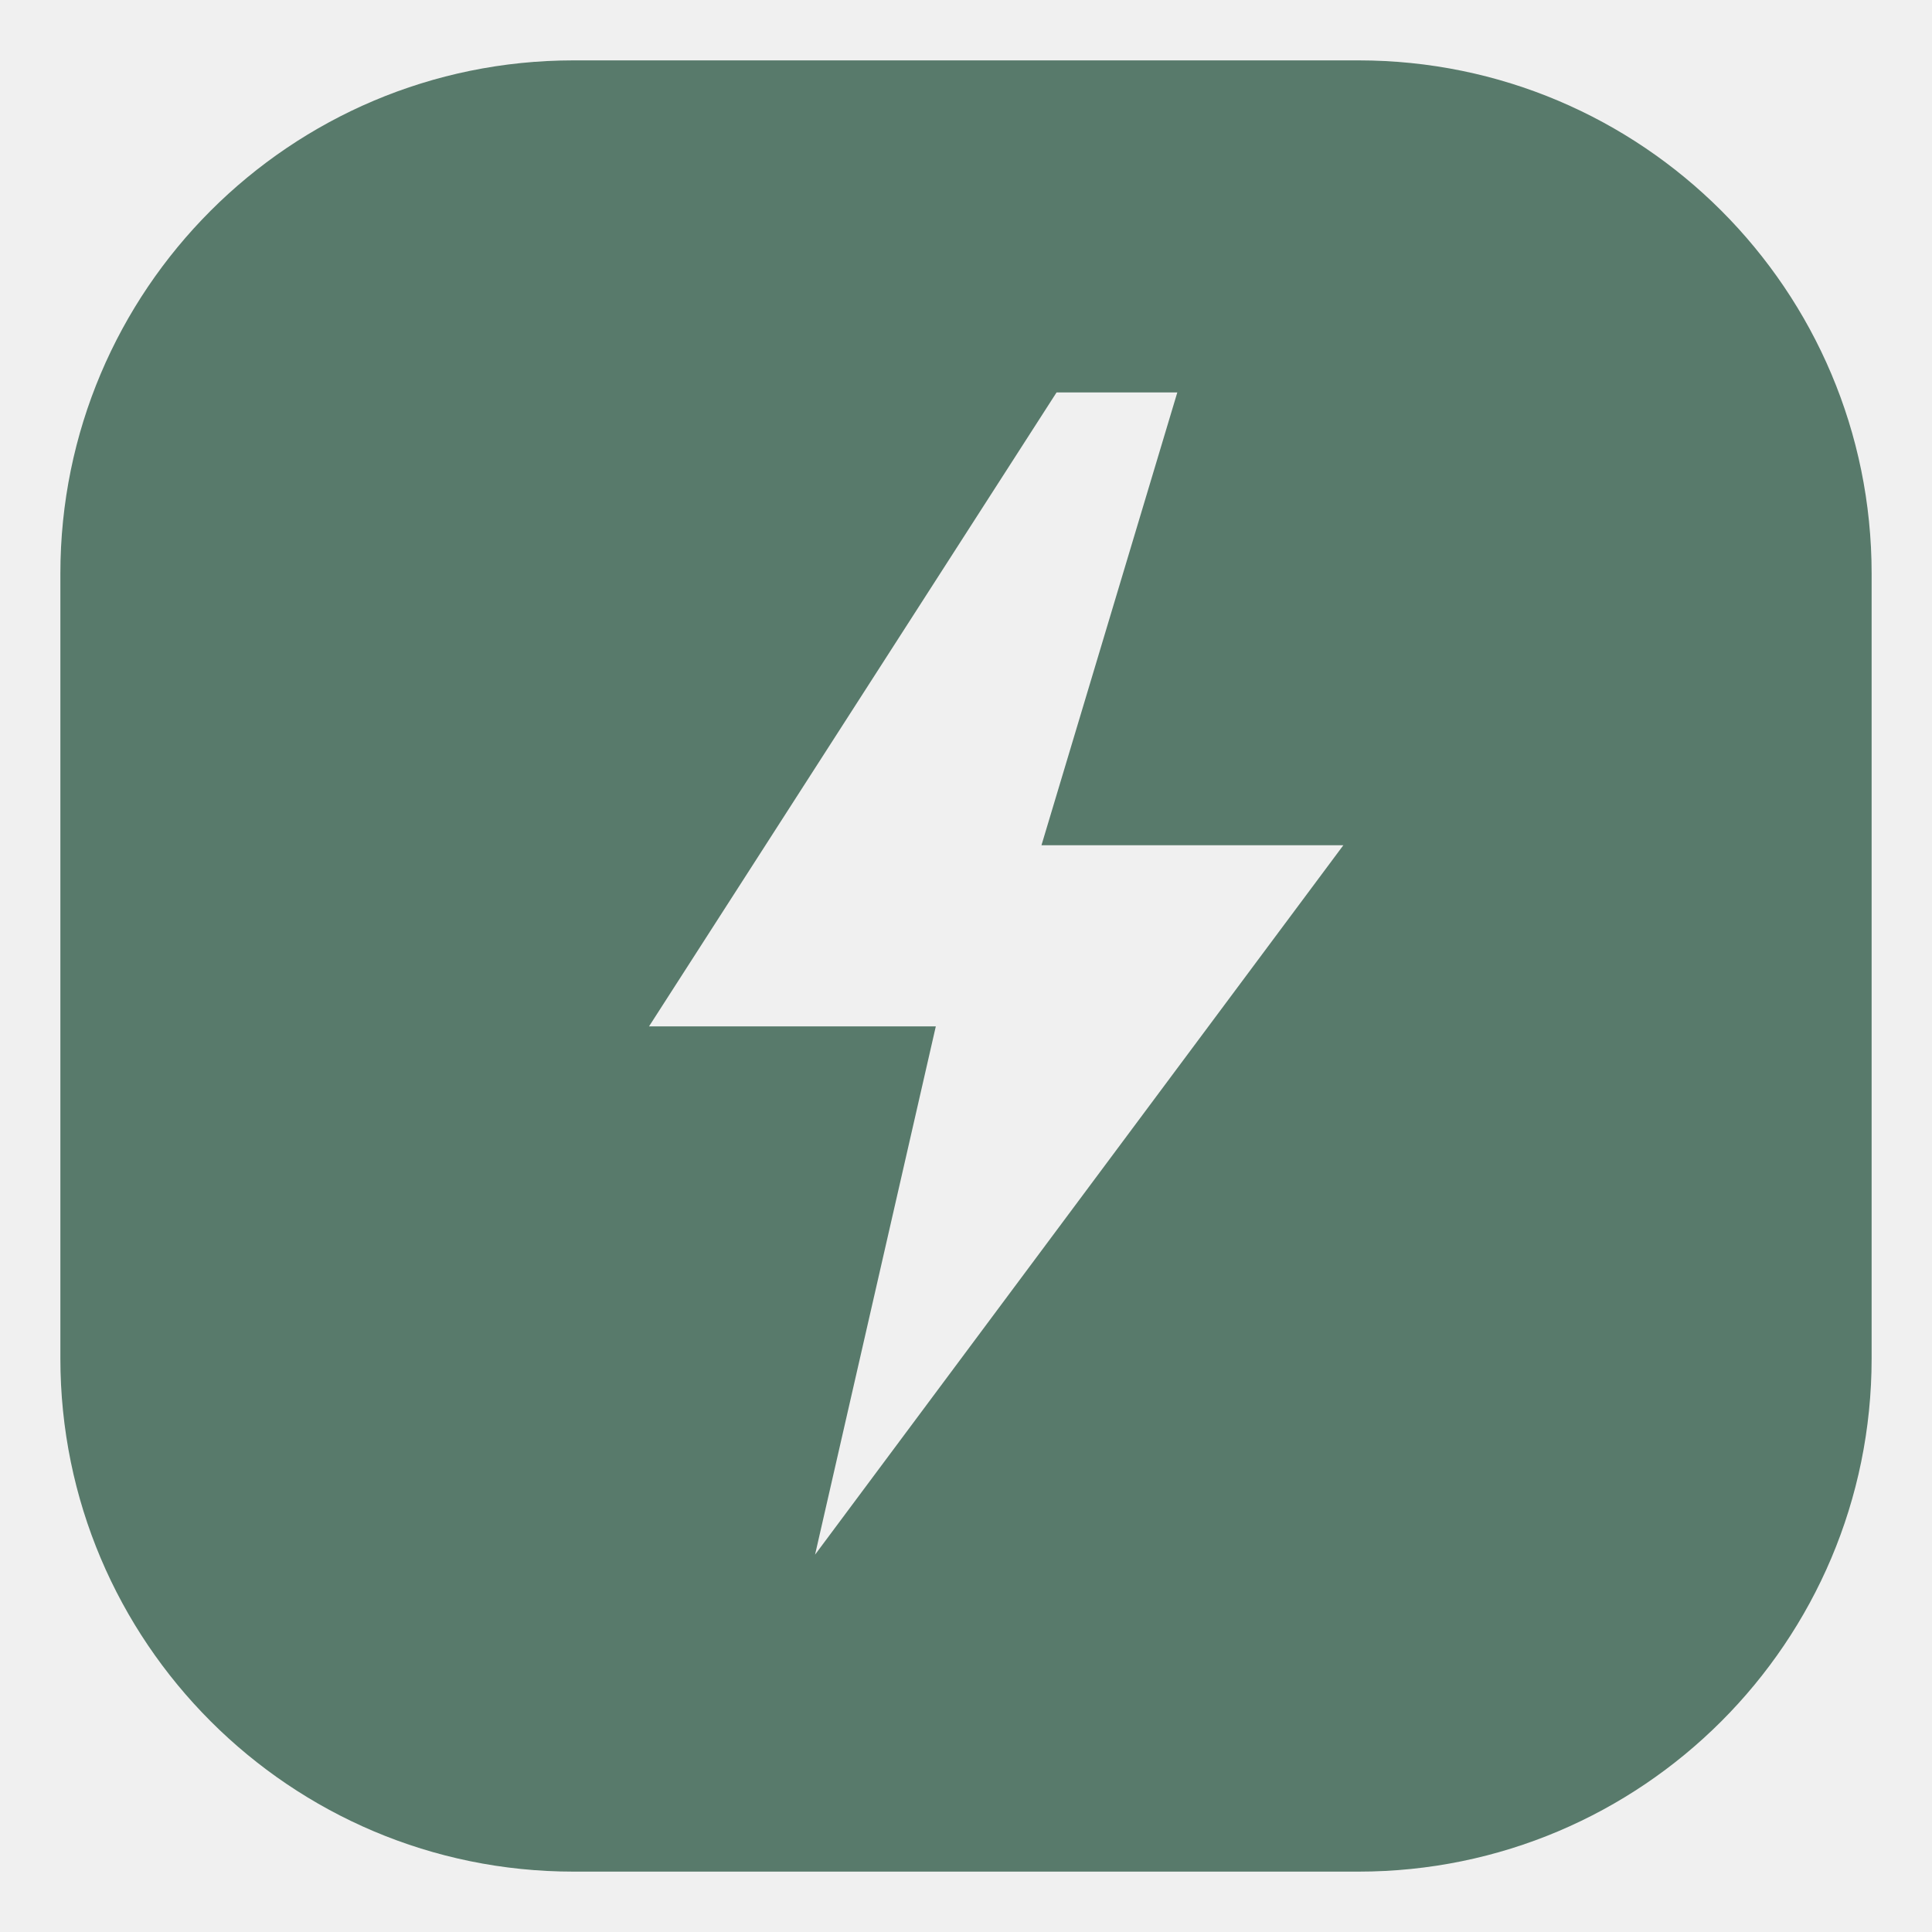
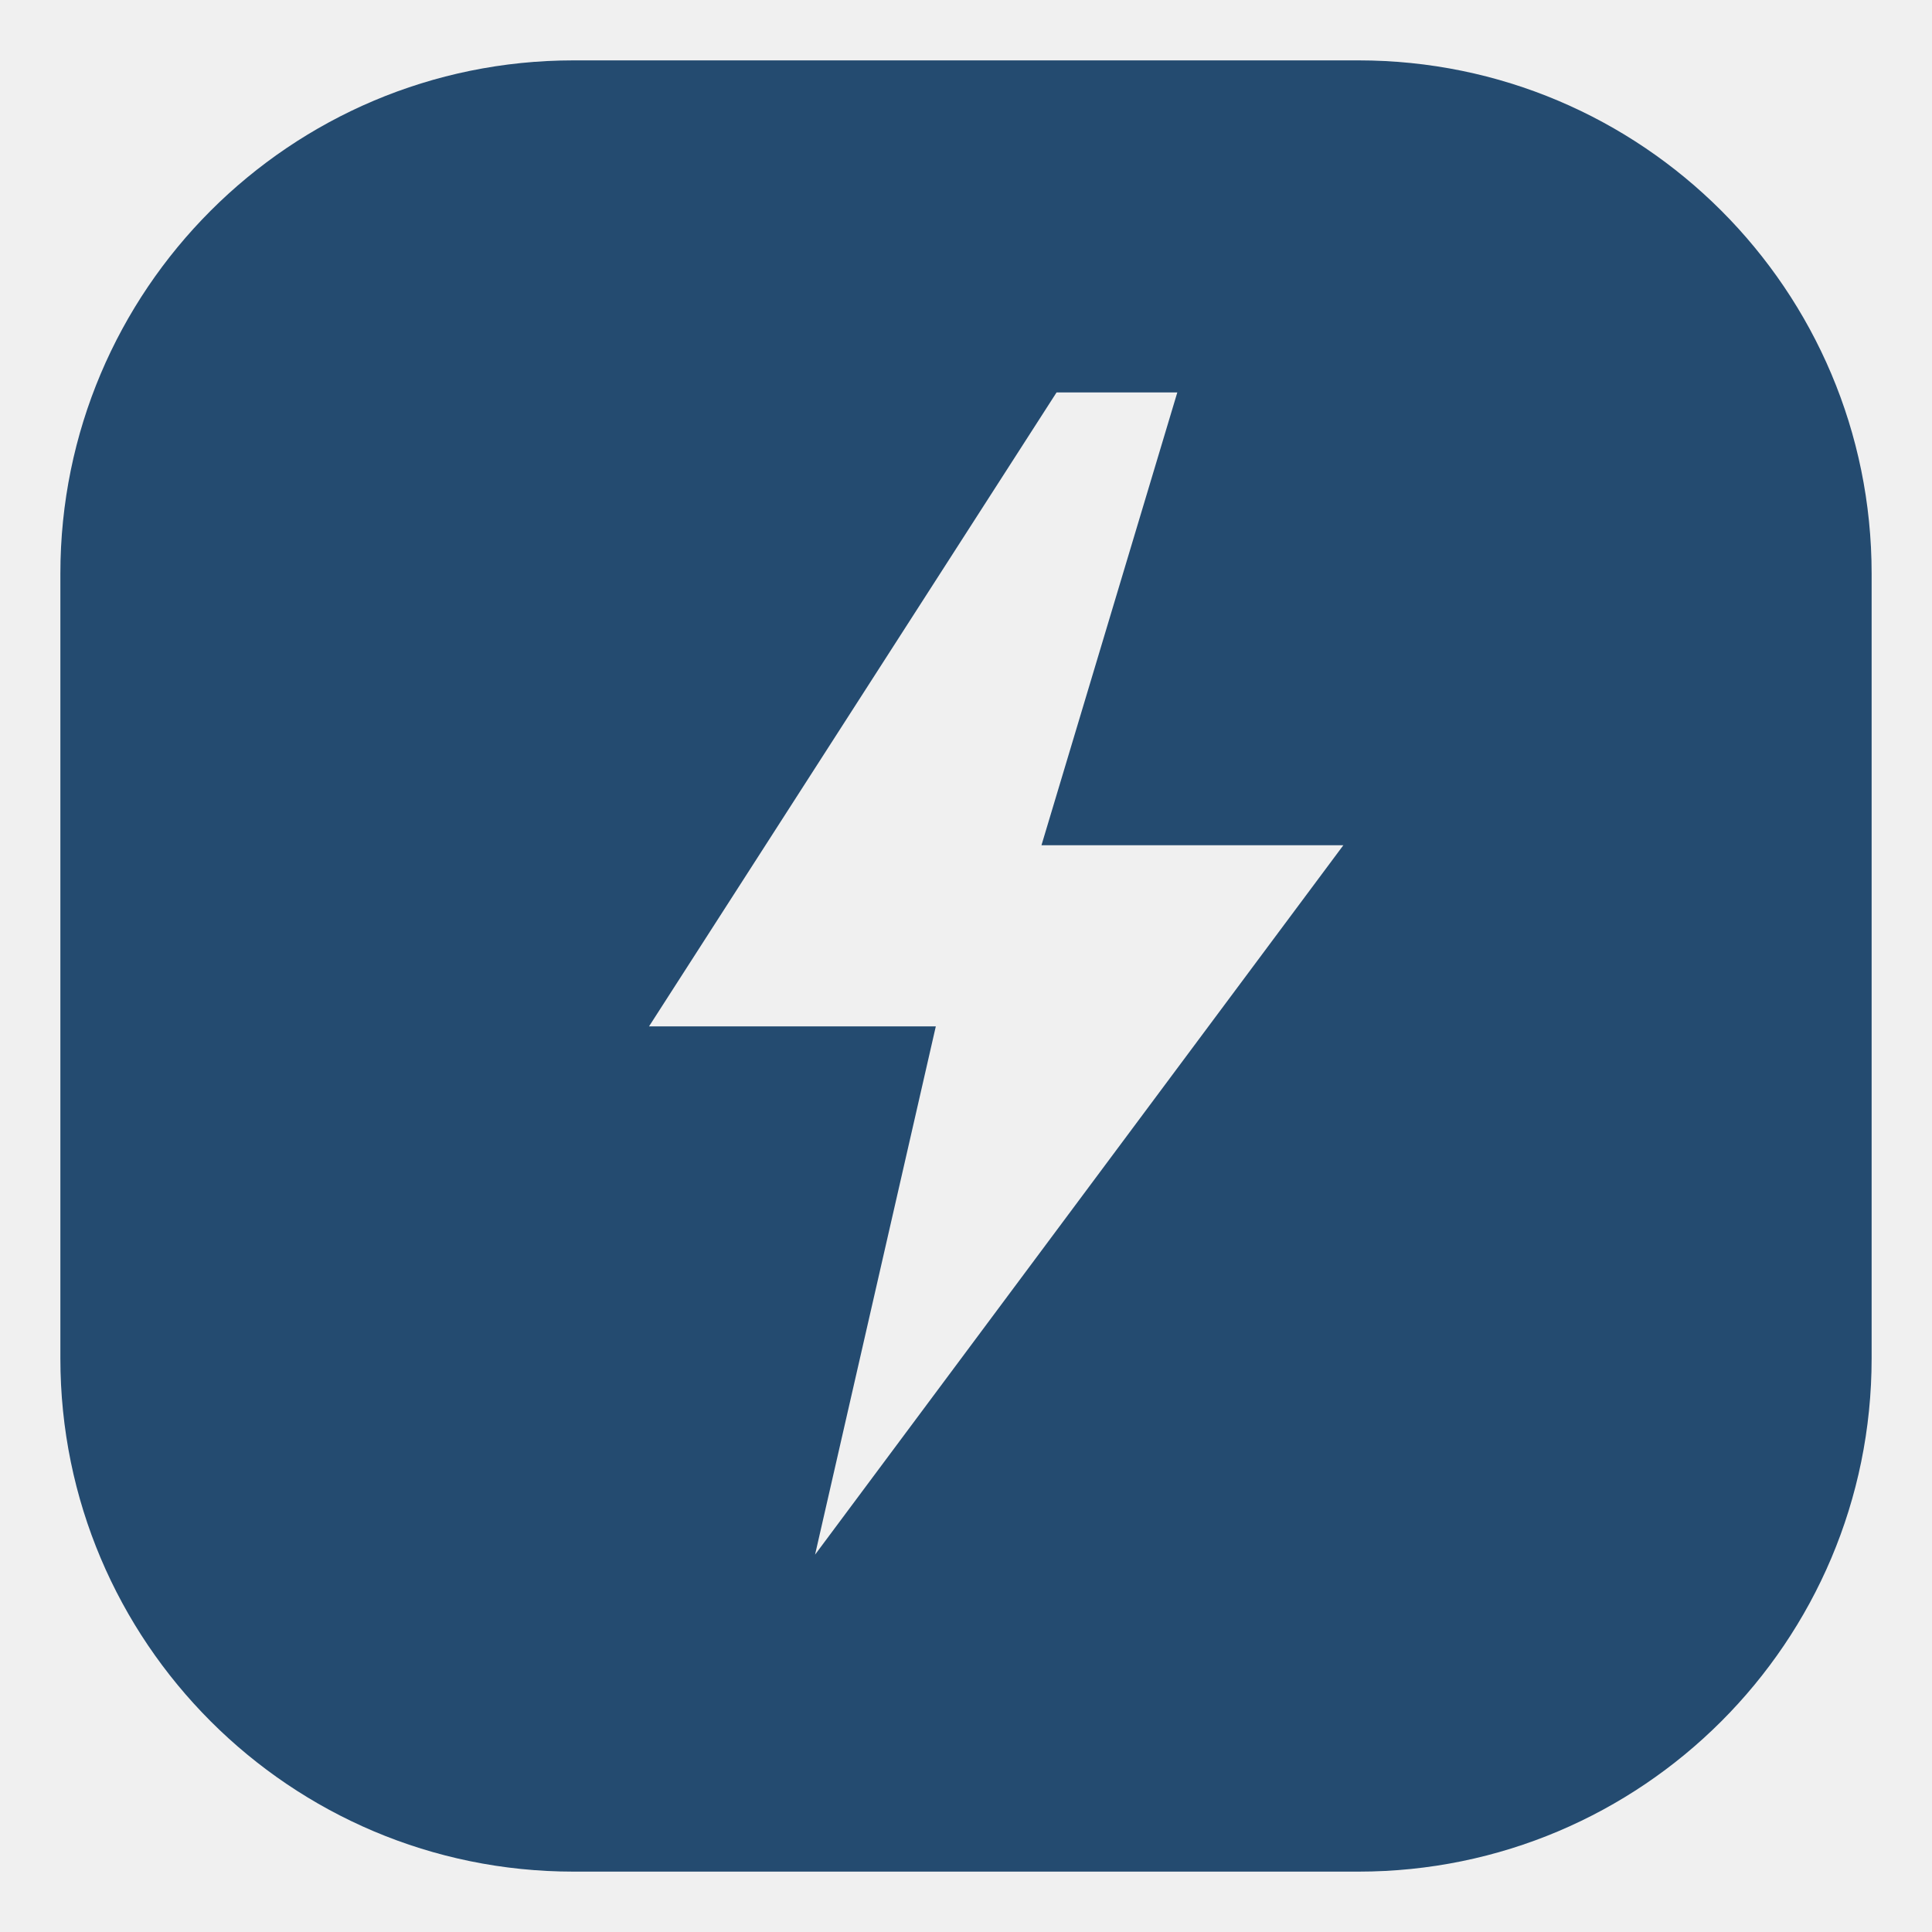
<svg xmlns="http://www.w3.org/2000/svg" width="512" height="512" viewBox="0 0 128 128">
  <defs>
    <mask id="flash">
      <rect width="128" height="128" fill="white" />
      <path d="M70 26 43 68H62L54 103 89 56H69L78 26Z" fill="black" />
    </mask>
  </defs>
-   <rect x="4" y="4" width="120" height="120" rx="34" fill="#587a6b" mask="url(#flash)" />
+   <rect x="4" y="4" width="120" height="120" rx="34" fill="#244b70" mask="url(#flash)" />
</svg>
